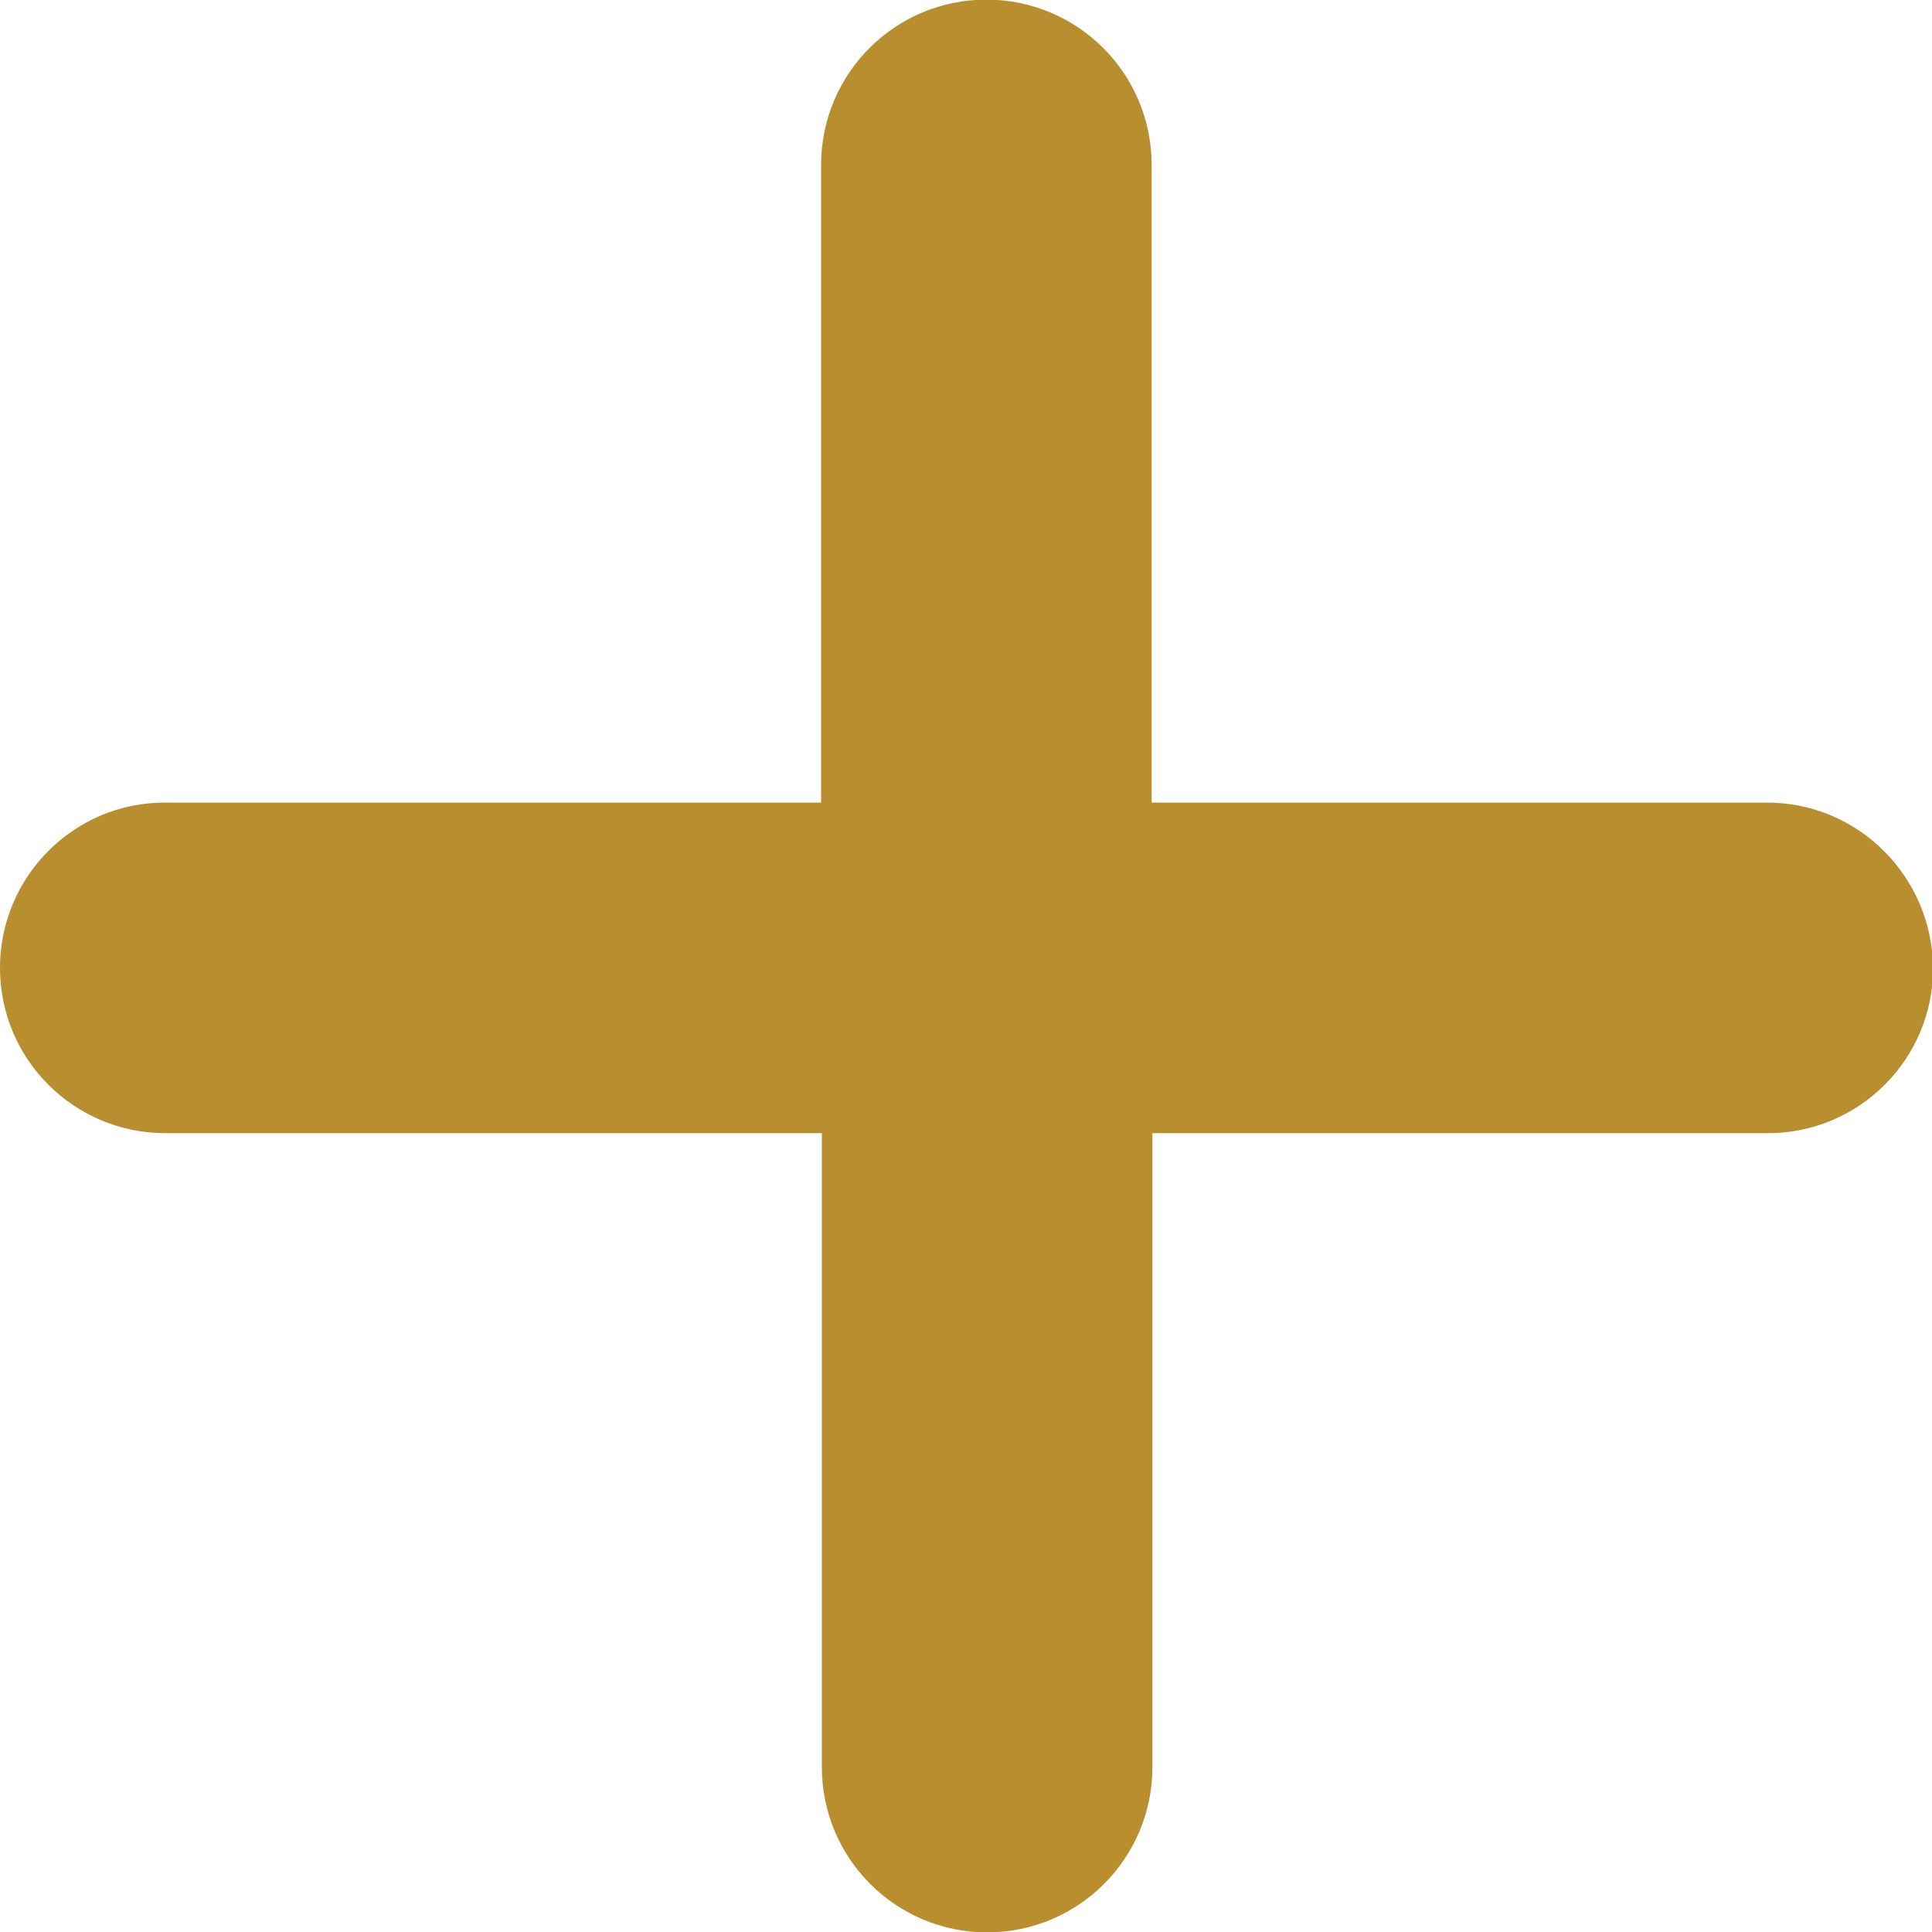
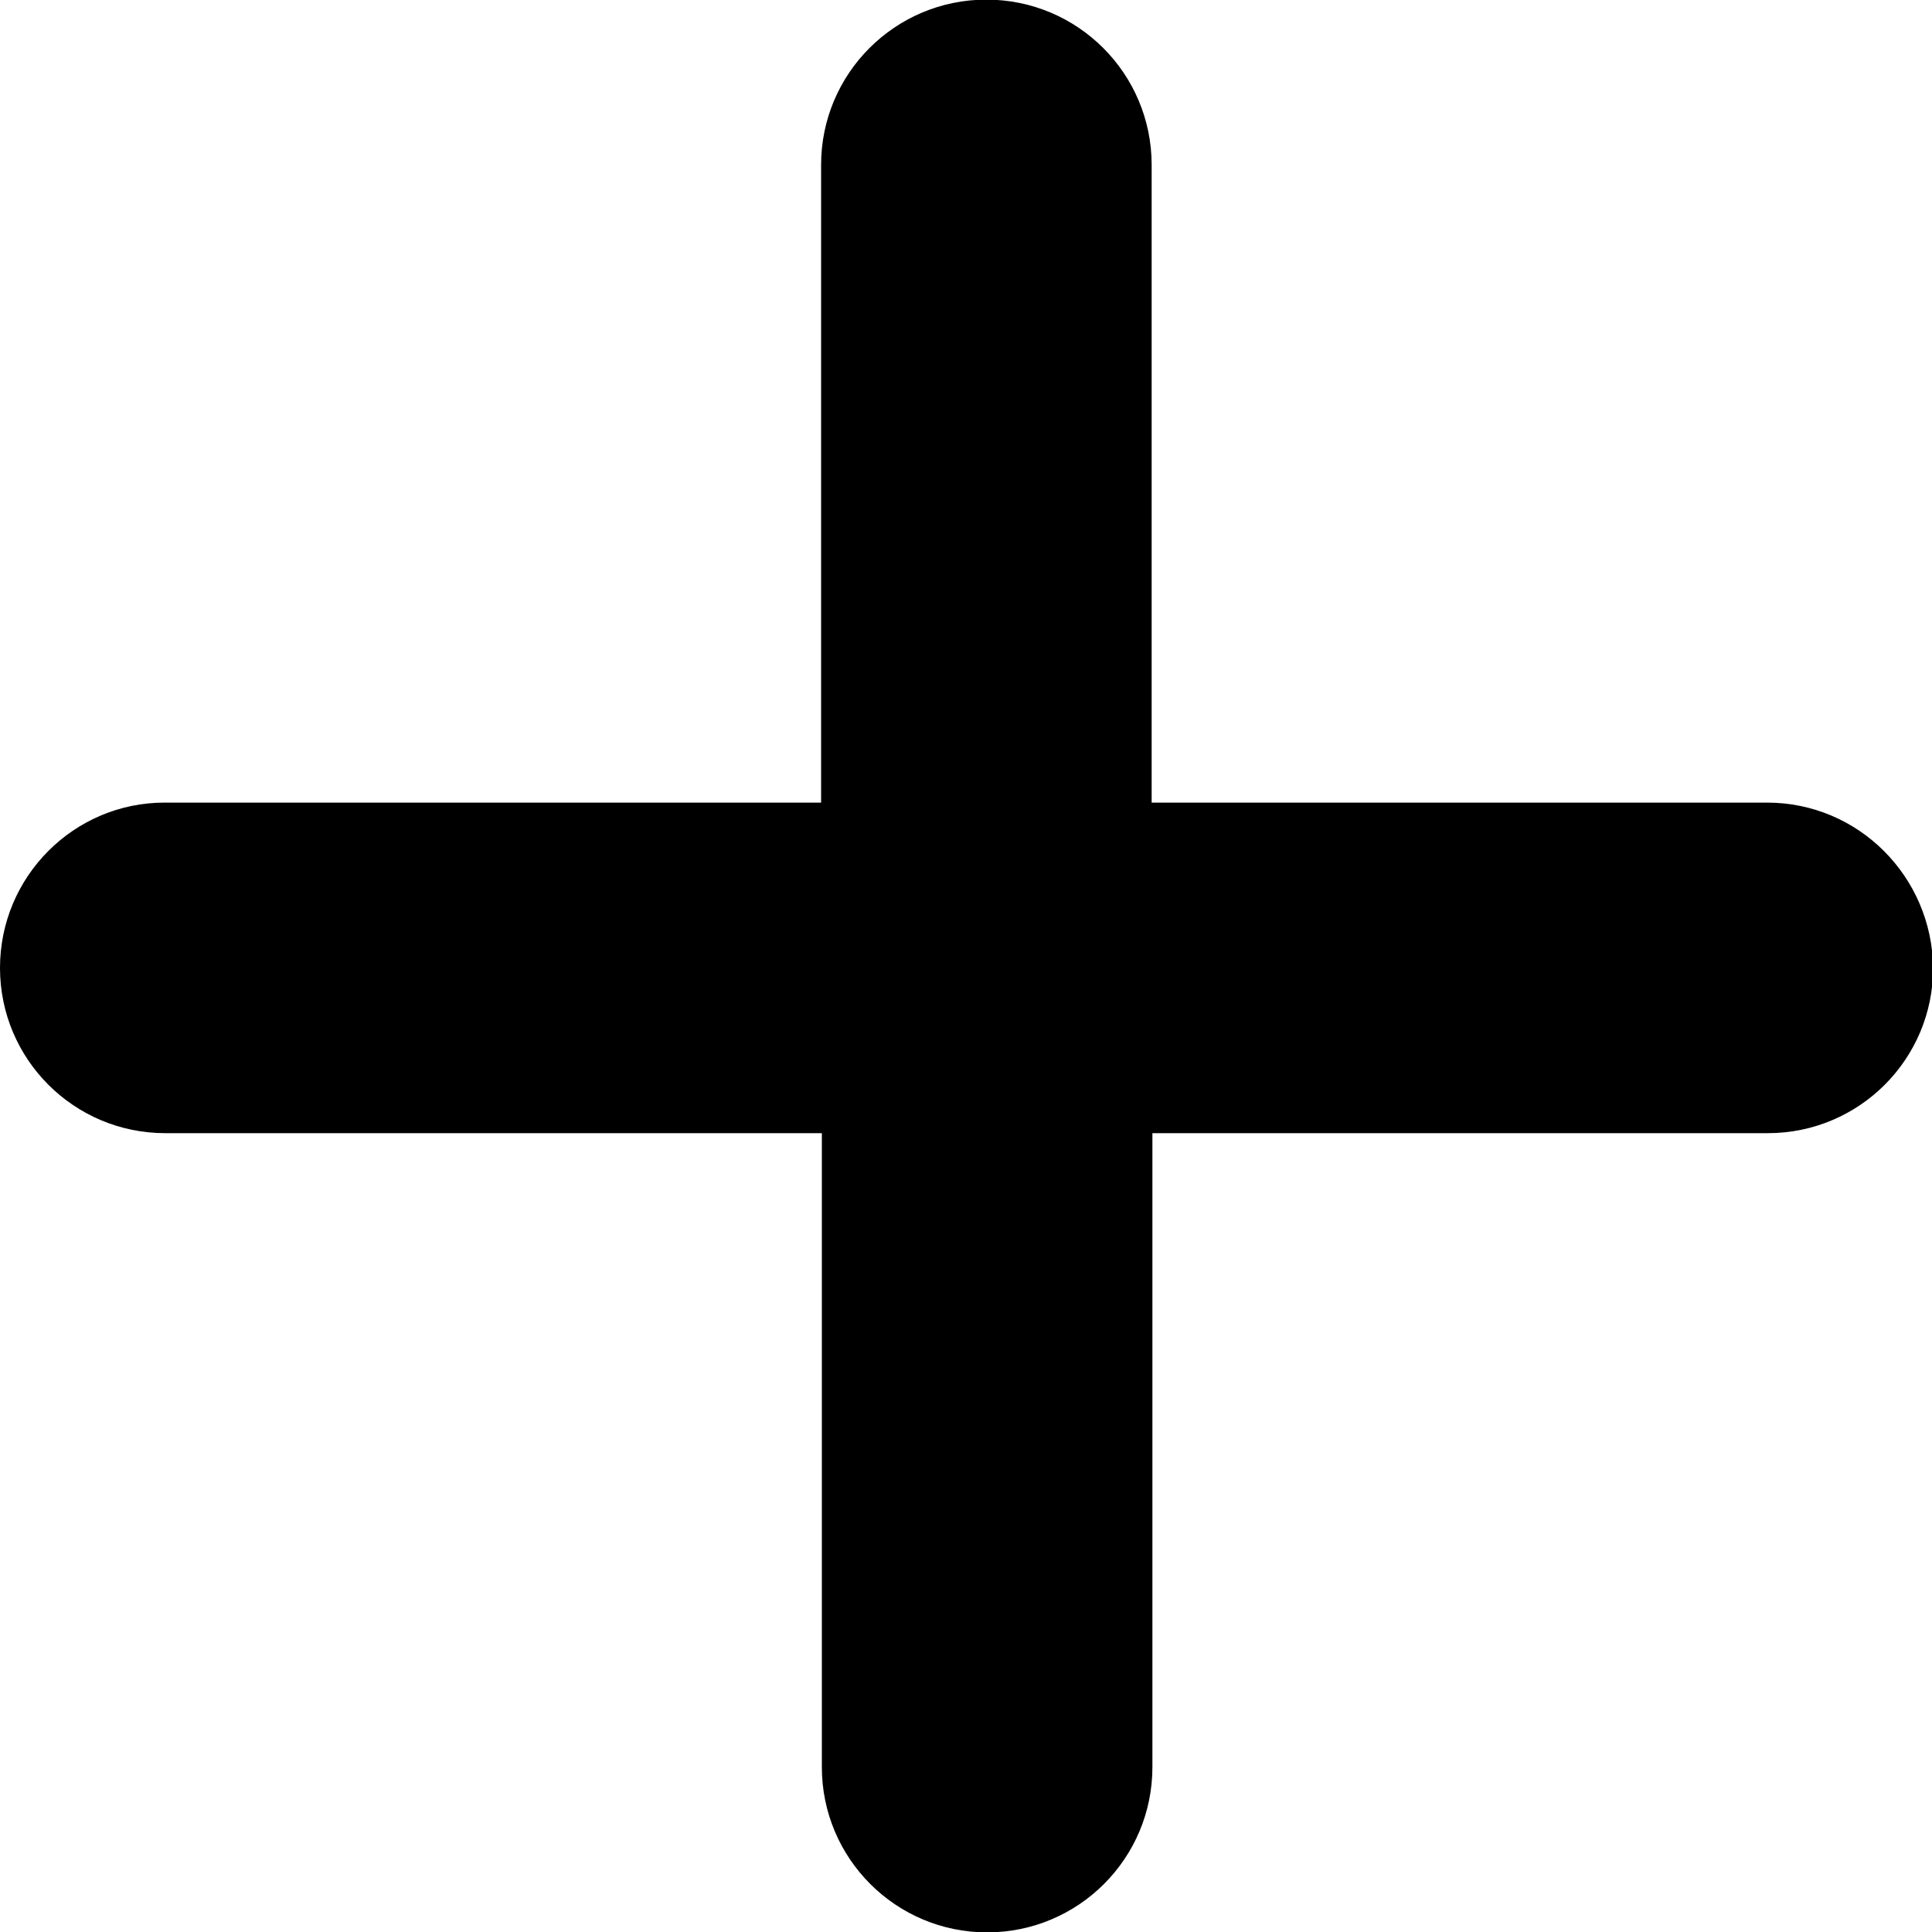
<svg xmlns="http://www.w3.org/2000/svg" enable-background="new 0 0 512 512" viewBox="0 0 512 512" id="plus">
-   <path fill="#b88e2f" d="M468.3,212.7H305.2v-169c0-24.2-19.6-43.8-43.8-43.8c-24.2,0-43.8,19.6-43.8,43.8v169h-174  C19.6,212.7,0,232.3,0,256.5c0,24.2,19.6,43.8,43.8,43.8h174v168c0,24.2,19.6,43.8,43.8,43.8c24.2,0,43.8-19.6,43.8-43.8v-168h163.1  c24.2,0,43.8-19.6,43.8-43.8C512,232.3,492.5,212.7,468.3,212.7z" class="color231f20 svgShape" />
+   <path d="M468.3,212.7H305.2v-169c0-24.2-19.6-43.8-43.8-43.8c-24.2,0-43.8,19.6-43.8,43.8v169h-174  C19.6,212.7,0,232.3,0,256.5c0,24.2,19.6,43.8,43.8,43.8h174v168c0,24.2,19.6,43.8,43.8,43.8c24.2,0,43.8-19.6,43.8-43.8v-168h163.1  c24.2,0,43.8-19.6,43.8-43.8C512,232.3,492.5,212.7,468.3,212.7z" class="color231f20 svgShape" />
</svg>
